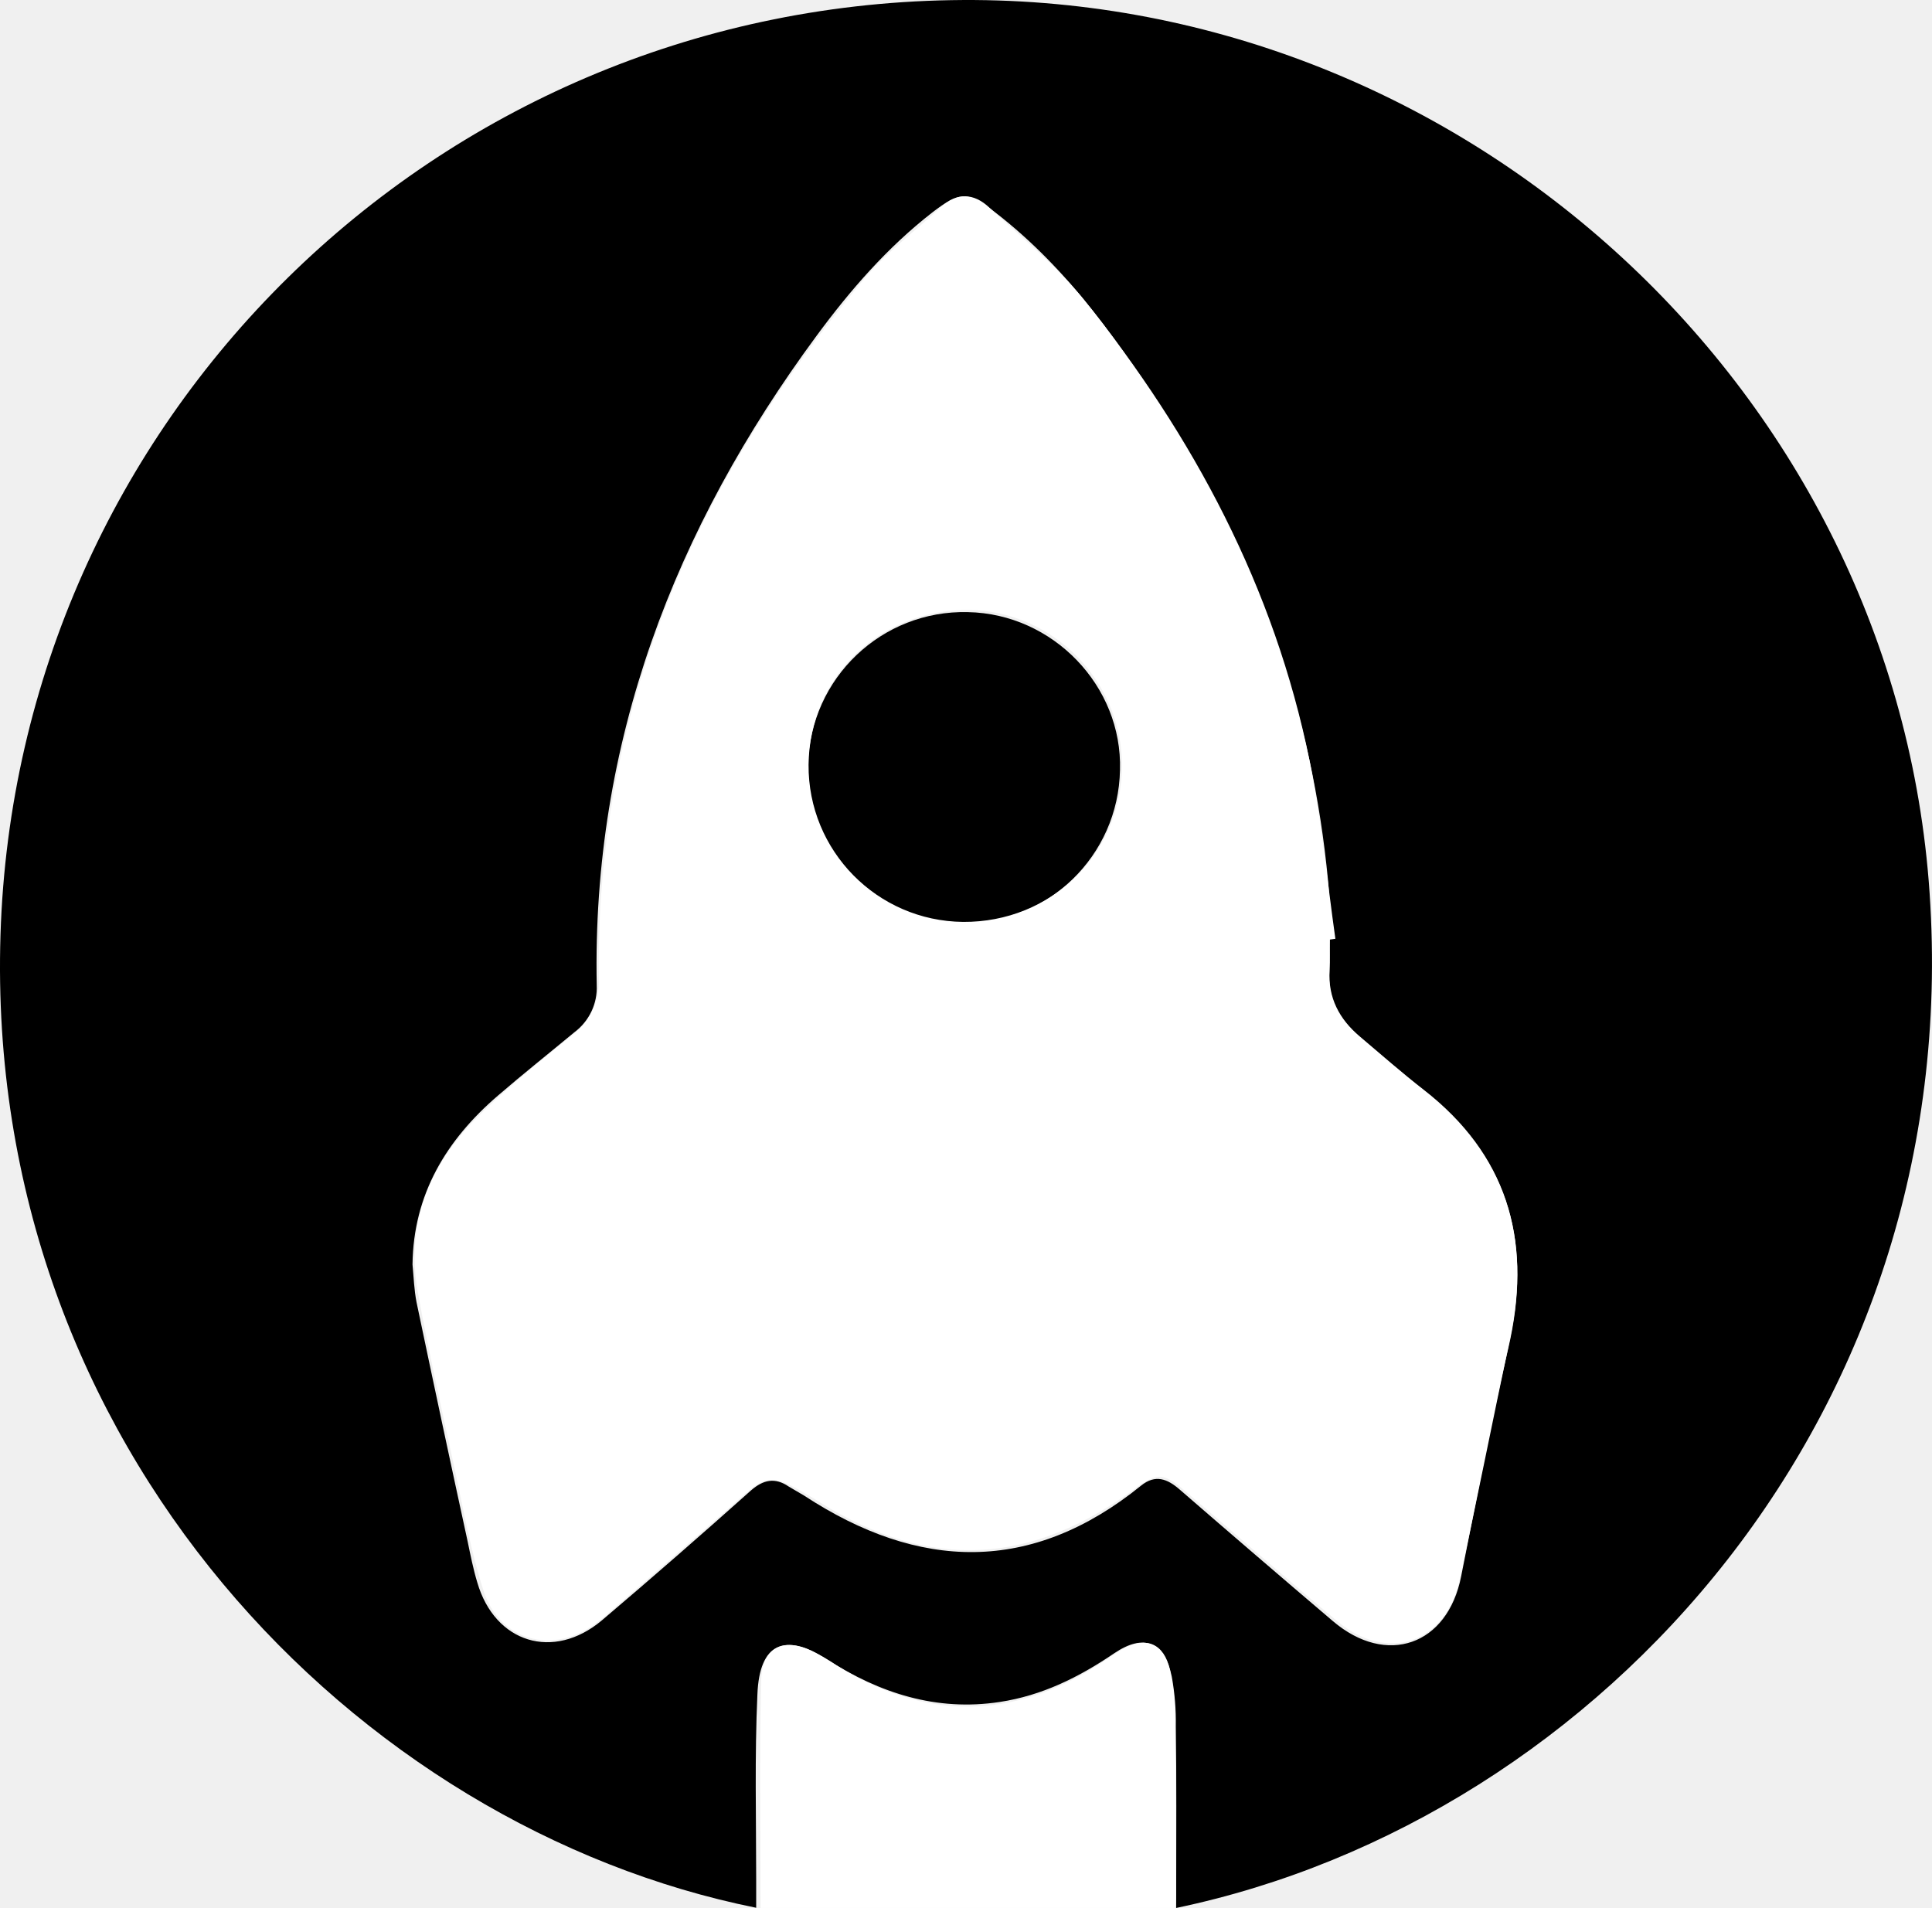
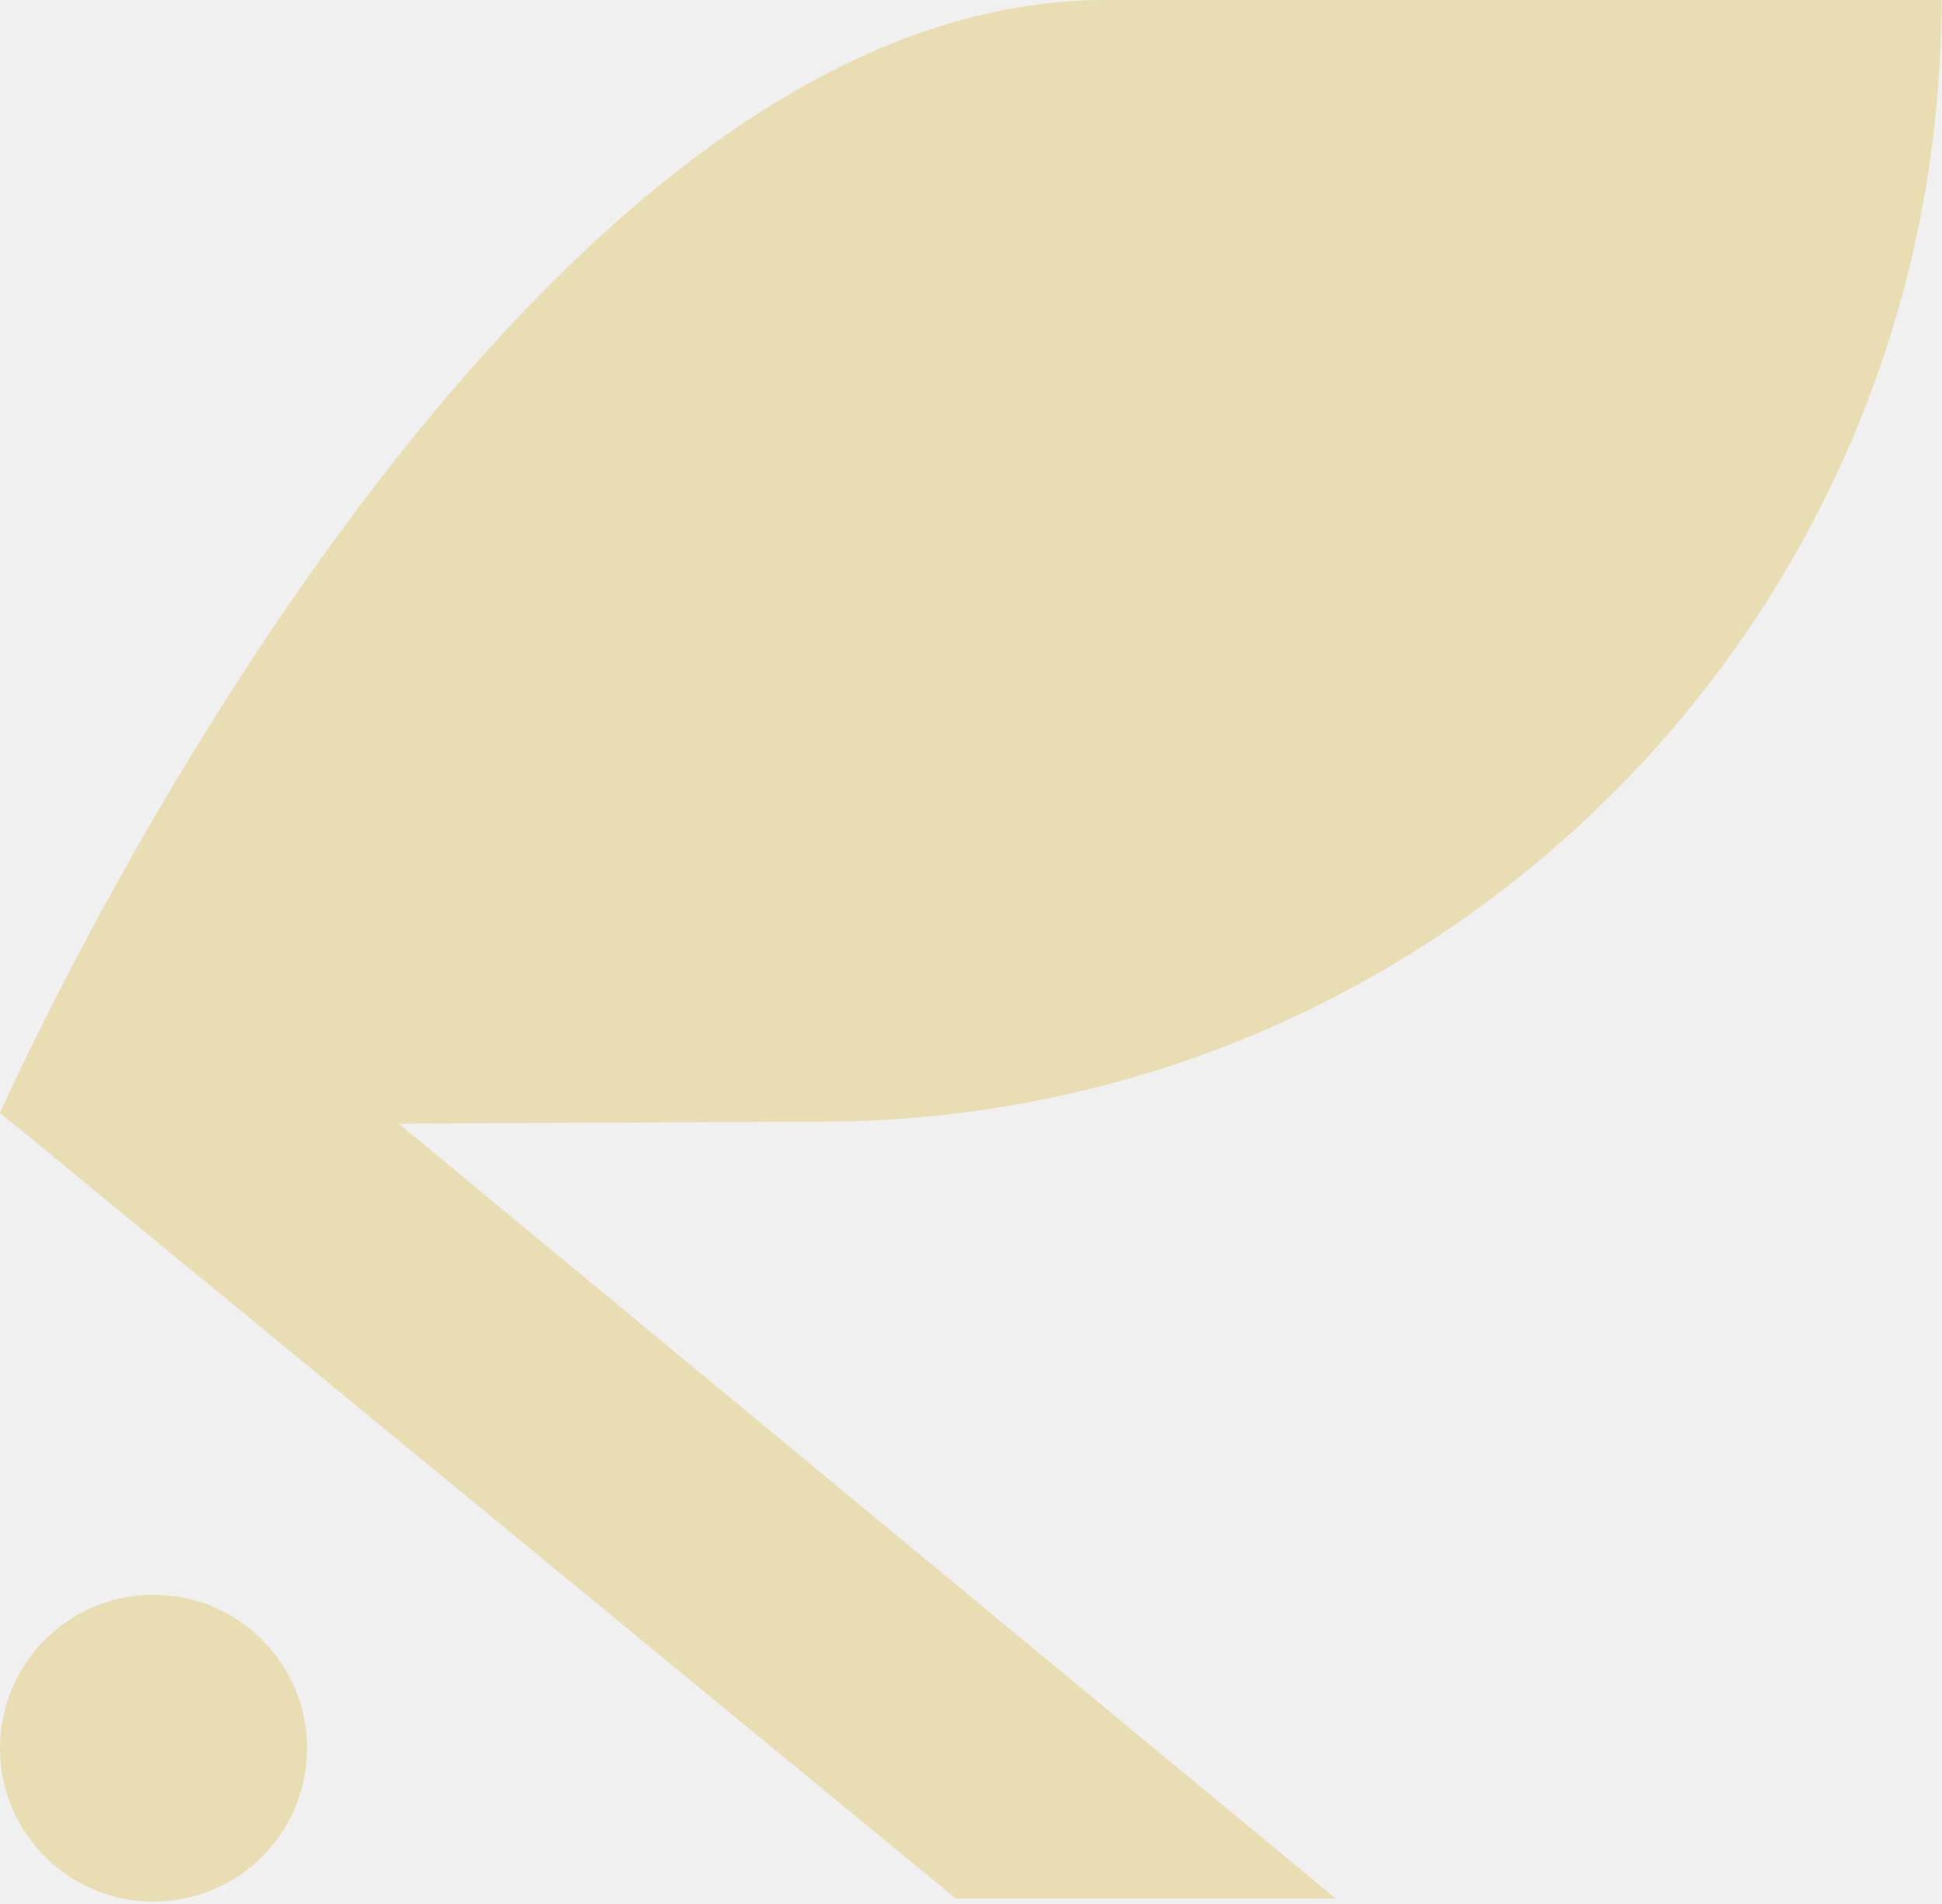
- <svg xmlns="http://www.w3.org/2000/svg" id="b8bd5779-0a98-4b70-8161-20ee6616df3c" data-name="Camada 1" viewBox="0 0 508.02 501.71">
-   <defs>
-     <style>.f5a09491-cabc-4919-a2da-3498b257356c{fill:#fff;}</style>
-   </defs>
-   <path d="M311.66,507v-5.78c0-14,.11-28.06-.1-42a66.78,66.78,0,0,0-1.05-13c-1.89-9.25-7.36-11.46-15.13-6.2-9.25,6.3-19,11.14-30.16,12.82-16.61,2.52-31.53-2.32-45.29-11.14-11.25-7.25-17.87-4.31-18.39,9.14-.74,16.29-.32,32.58-.32,48.86v7.25C96.35,485.88-1.7,385.94,2.51,251.12,6.71,115.77,116.42,7.64,252.5,5.33,385.22,3,499,105.89,509.54,237,520.57,376.06,423.37,483.67,311.66,507ZM110.85,337.81c.31,3.26.42,6.62,1.05,9.88q6.61,31.53,13.45,62.95c.74,3.57,1.47,7.25,2.52,10.72,4.63,16,20.07,20.7,32.79,10q19.86-16.86,39.19-34.15c3.26-2.84,6.31-3.47,9.88-1.05,1.37.84,2.73,1.57,4.1,2.41,30.16,19.76,59.79,20.7,88.59-2.62,3.78-3.05,6.93-1.79,10.19,1.05q20,17.34,40.25,34.57c14.08,12,30.16,6.41,33.73-11.77,4-20.07,7.78-40.14,12.4-60,6.2-26.69.74-49.18-21.12-66.84-6.31-5-12.4-10.19-18.5-15.44-4.62-4.1-7.56-8.94-7.46-15.56.11-8.3.53-16.71-.31-25-4.1-43.4-18.18-83.54-41.41-120.42C297.27,96,283.5,76.15,264.06,61.13c-7.14-5.57-9.25-5.57-16.5,0C235.69,70.37,226,81.51,217.09,93.6c-37.41,50.75-59.06,106.87-57.8,170.76a14.59,14.59,0,0,1-5.78,12.29c-6.72,5.57-13.55,11-20.17,16.71C119.78,305,111.06,319.32,110.85,337.81Z" transform="translate(-2.38 -5.29)" />
-   <path d="M214.88,206.25a41,41,0,0,1,42-40c22.38.42,40.66,19.44,40,41.51a41,41,0,0,1-82.07-1.47Z" transform="translate(-2.38 -5.29)" />
-   <path class="f5a09491-cabc-4919-a2da-3498b257356c" d="M352,252.37c0,2.67.15,5.34,0,8-.47,7.27,2.55,12.91,7.94,17.47,5.59,4.73,11.1,9.57,16.88,14.07,21.68,16.9,28.23,38.94,22.64,65.3-4.48,21.13-8.67,42.32-13.25,63.42-3.66,16.85-19,22-32.24,10.93-13.67-11.43-27.06-23.18-40.61-34.74-4.93-4.21-7-4.19-12.28-.27-27.58,20.38-54.06,21.81-83,3.85-14.52-9-13.86-7.45-24.93,2.27-10.14,8.91-20.34,17.74-30.52,26.59-1.26,1.09-2.55,2.16-3.9,3.13-11.14,8.06-24.92,4.34-29.18-8.73-3.38-10.37-5.26-21.26-7.59-32-3.35-15.44-6.84-30.85-9.68-46.38-3.29-18,2.87-33.33,15.36-45.95,7.81-7.9,16.65-14.82,25.27-21.88a17.49,17.49,0,0,0,6.94-14.7c-.94-70.29,25.09-130.48,69.35-183.64,6-7.23,13.73-13,20.7-19.45,4.15-3.83,8.58-3.54,12.49.1,8.5,7.92,17.74,15.33,25,24.33,28.81,35.89,50.12,75.73,59.34,121.22,3.12,15.44,4.57,31.21,6.79,46.84ZM297.4,207c.23-22.32-17.94-41-40.12-41.31-23.47-.3-42.08,17.6-42.29,40.68a41.05,41.05,0,0,0,40.64,41.34C278.77,247.86,297.16,229.94,297.4,207Z" transform="translate(-2.38 -5.29)" />
-   <path class="f5a09491-cabc-4919-a2da-3498b257356c" d="M202.38,507c0-20.27-.33-40.11.16-59.92.21-8.5,5.77-11.27,13.28-7.71a63.55,63.55,0,0,1,6.51,3.81q35,22,69.61-.58c2-1.28,3.87-2.69,5.93-3.81,6-3.24,10.58-1.29,12.12,5.51a59.66,59.66,0,0,1,1.35,12.31c.22,15.71.21,31.43.27,47.15,0,1-.17,2-.28,3.24Z" transform="translate(-2.38 -5.29)" />
+ <svg xmlns="http://www.w3.org/2000/svg" width="501" height="491" viewBox="0 0 501 491" fill="none">
+   <path d="M58.383 253.104L344.612 489.781H246.608L1.783 288.526L58.383 253.104Z" fill="#E8DDB3" />
+   <path d="M0 287.101C0 287.101 126.885 0 285.059 0H500.853C500.853 159.804 371.345 289.351 211.59 289.351L4.007 290.309L0 287.101Z" fill="#E8DDB3" />
+   <path d="M79.208 450.993C79.208 472.848 61.476 490.566 39.604 490.566C17.731 490.566 0 472.848 0 450.993C0 429.137 17.731 411.419 39.604 411.419C61.476 411.419 79.208 429.137 79.208 450.993Z" fill="#E8DDB3" />
</svg>
